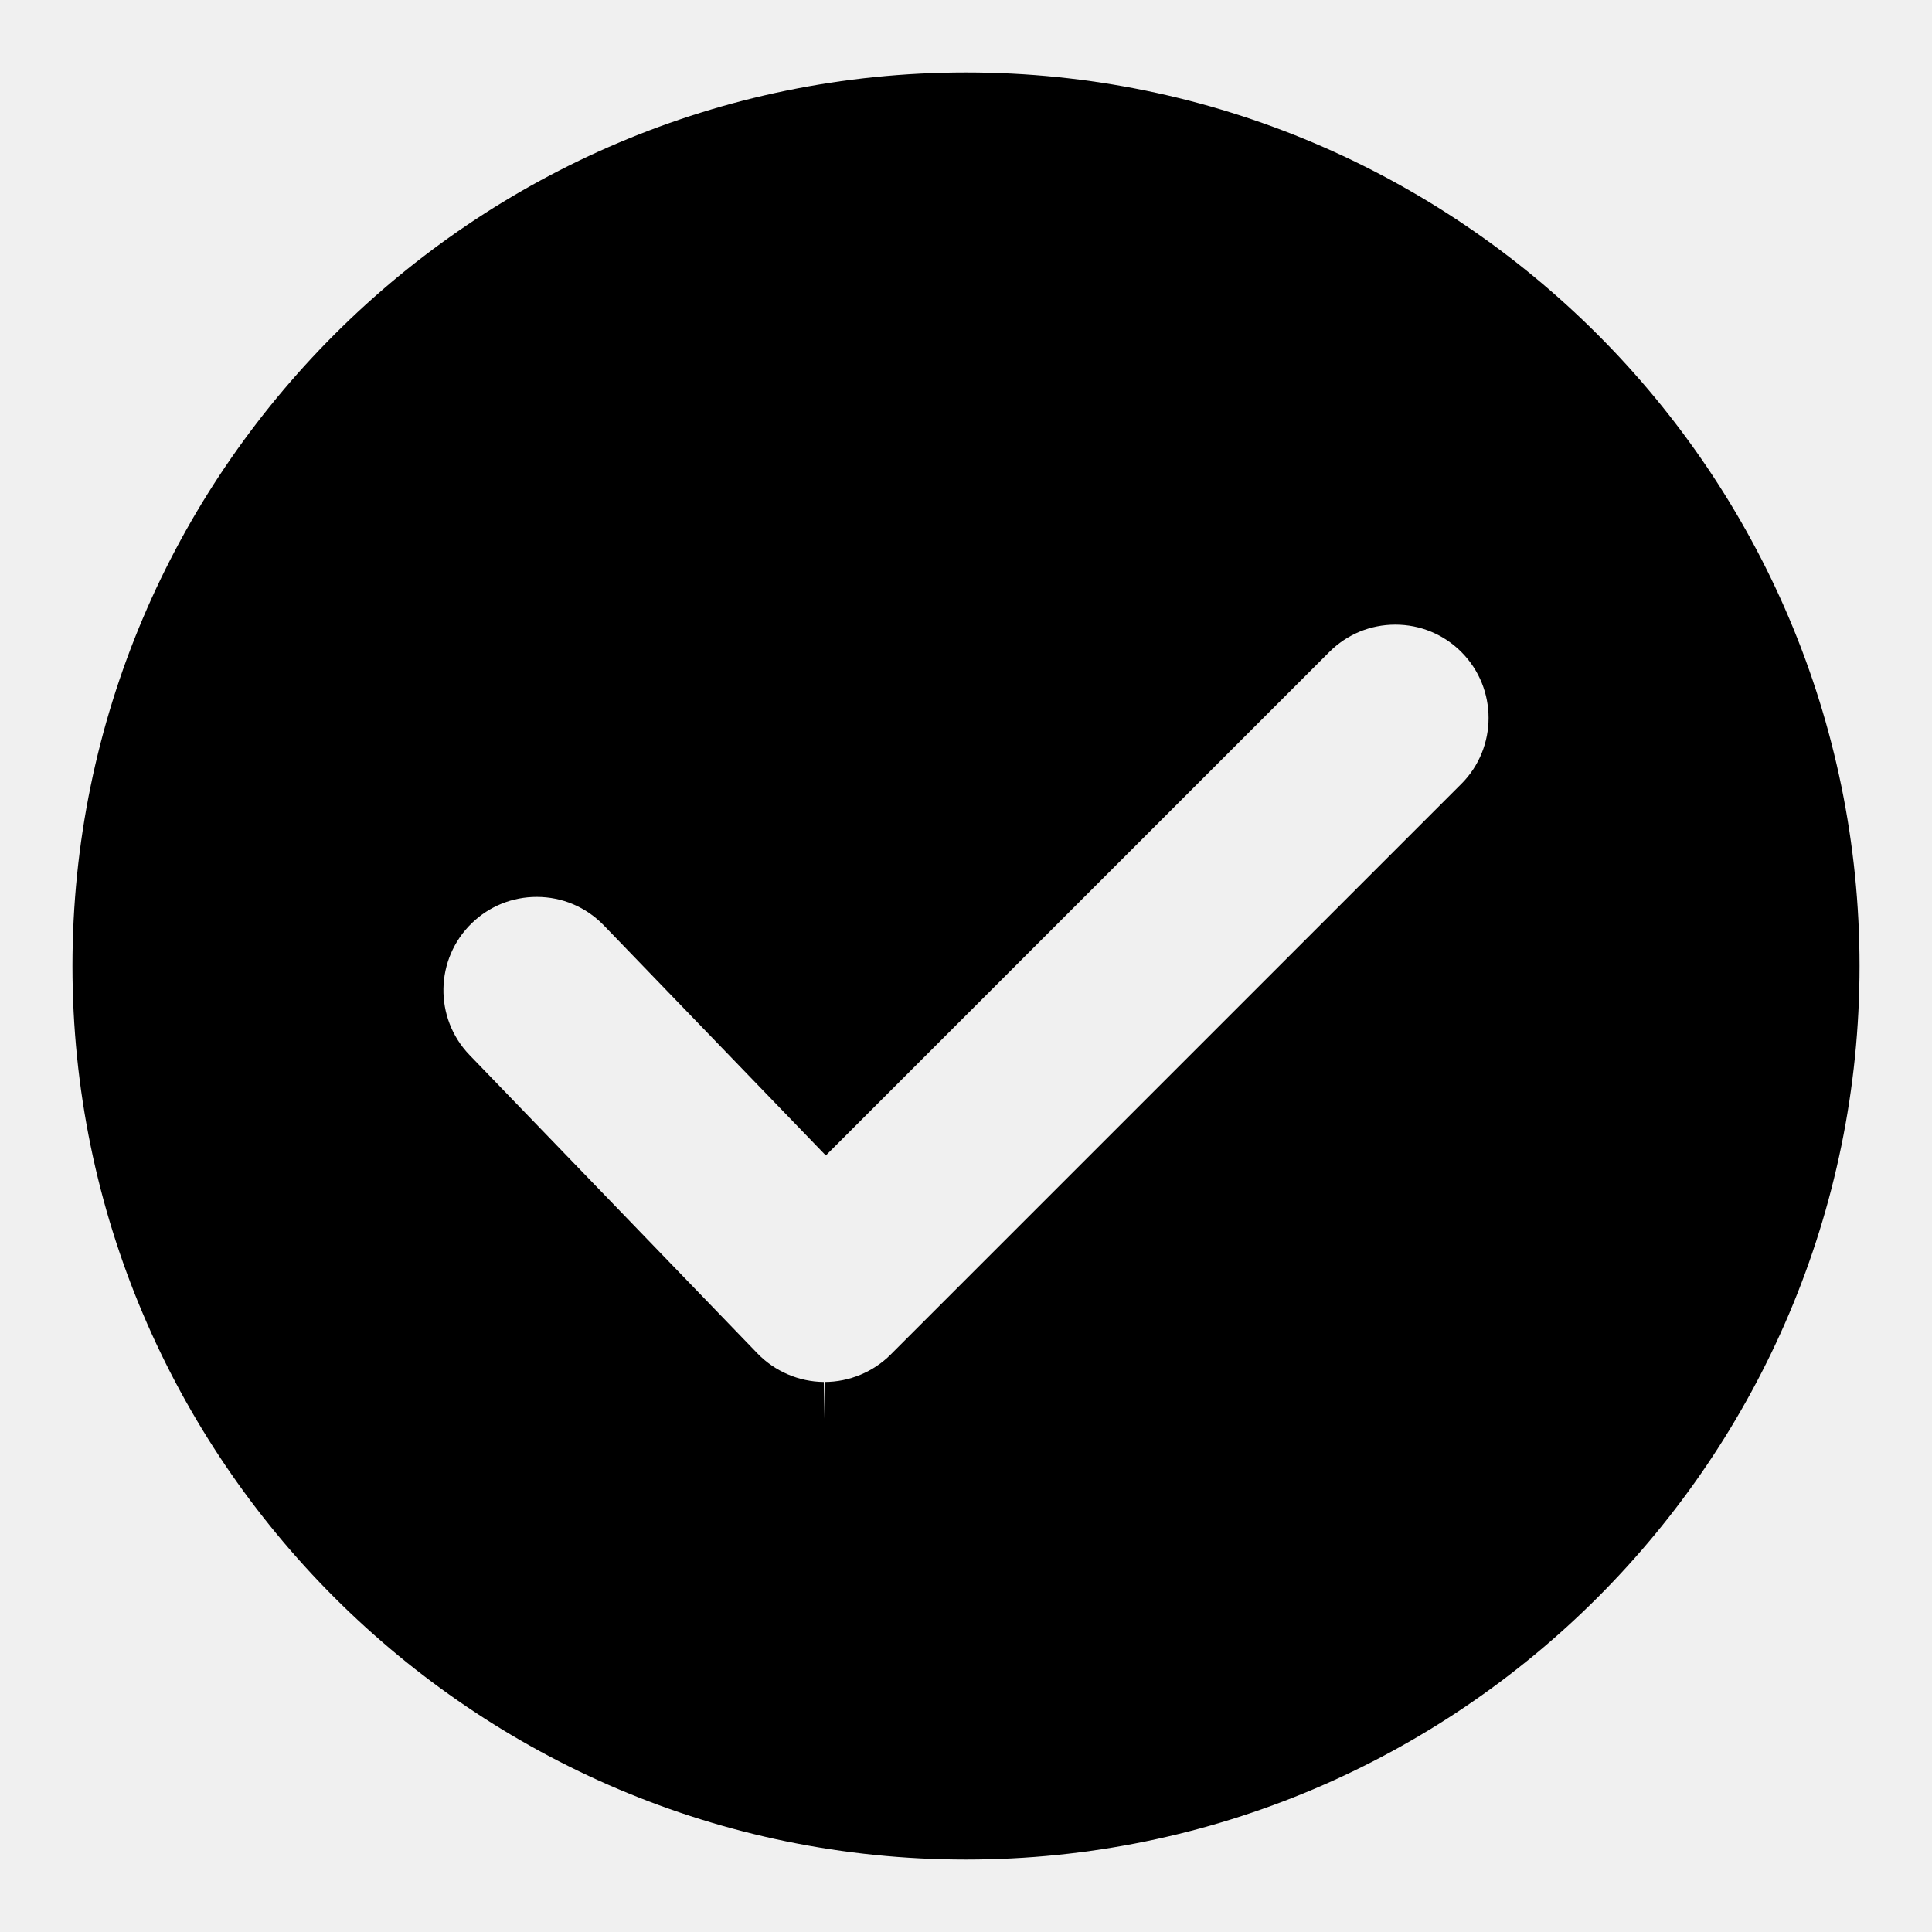
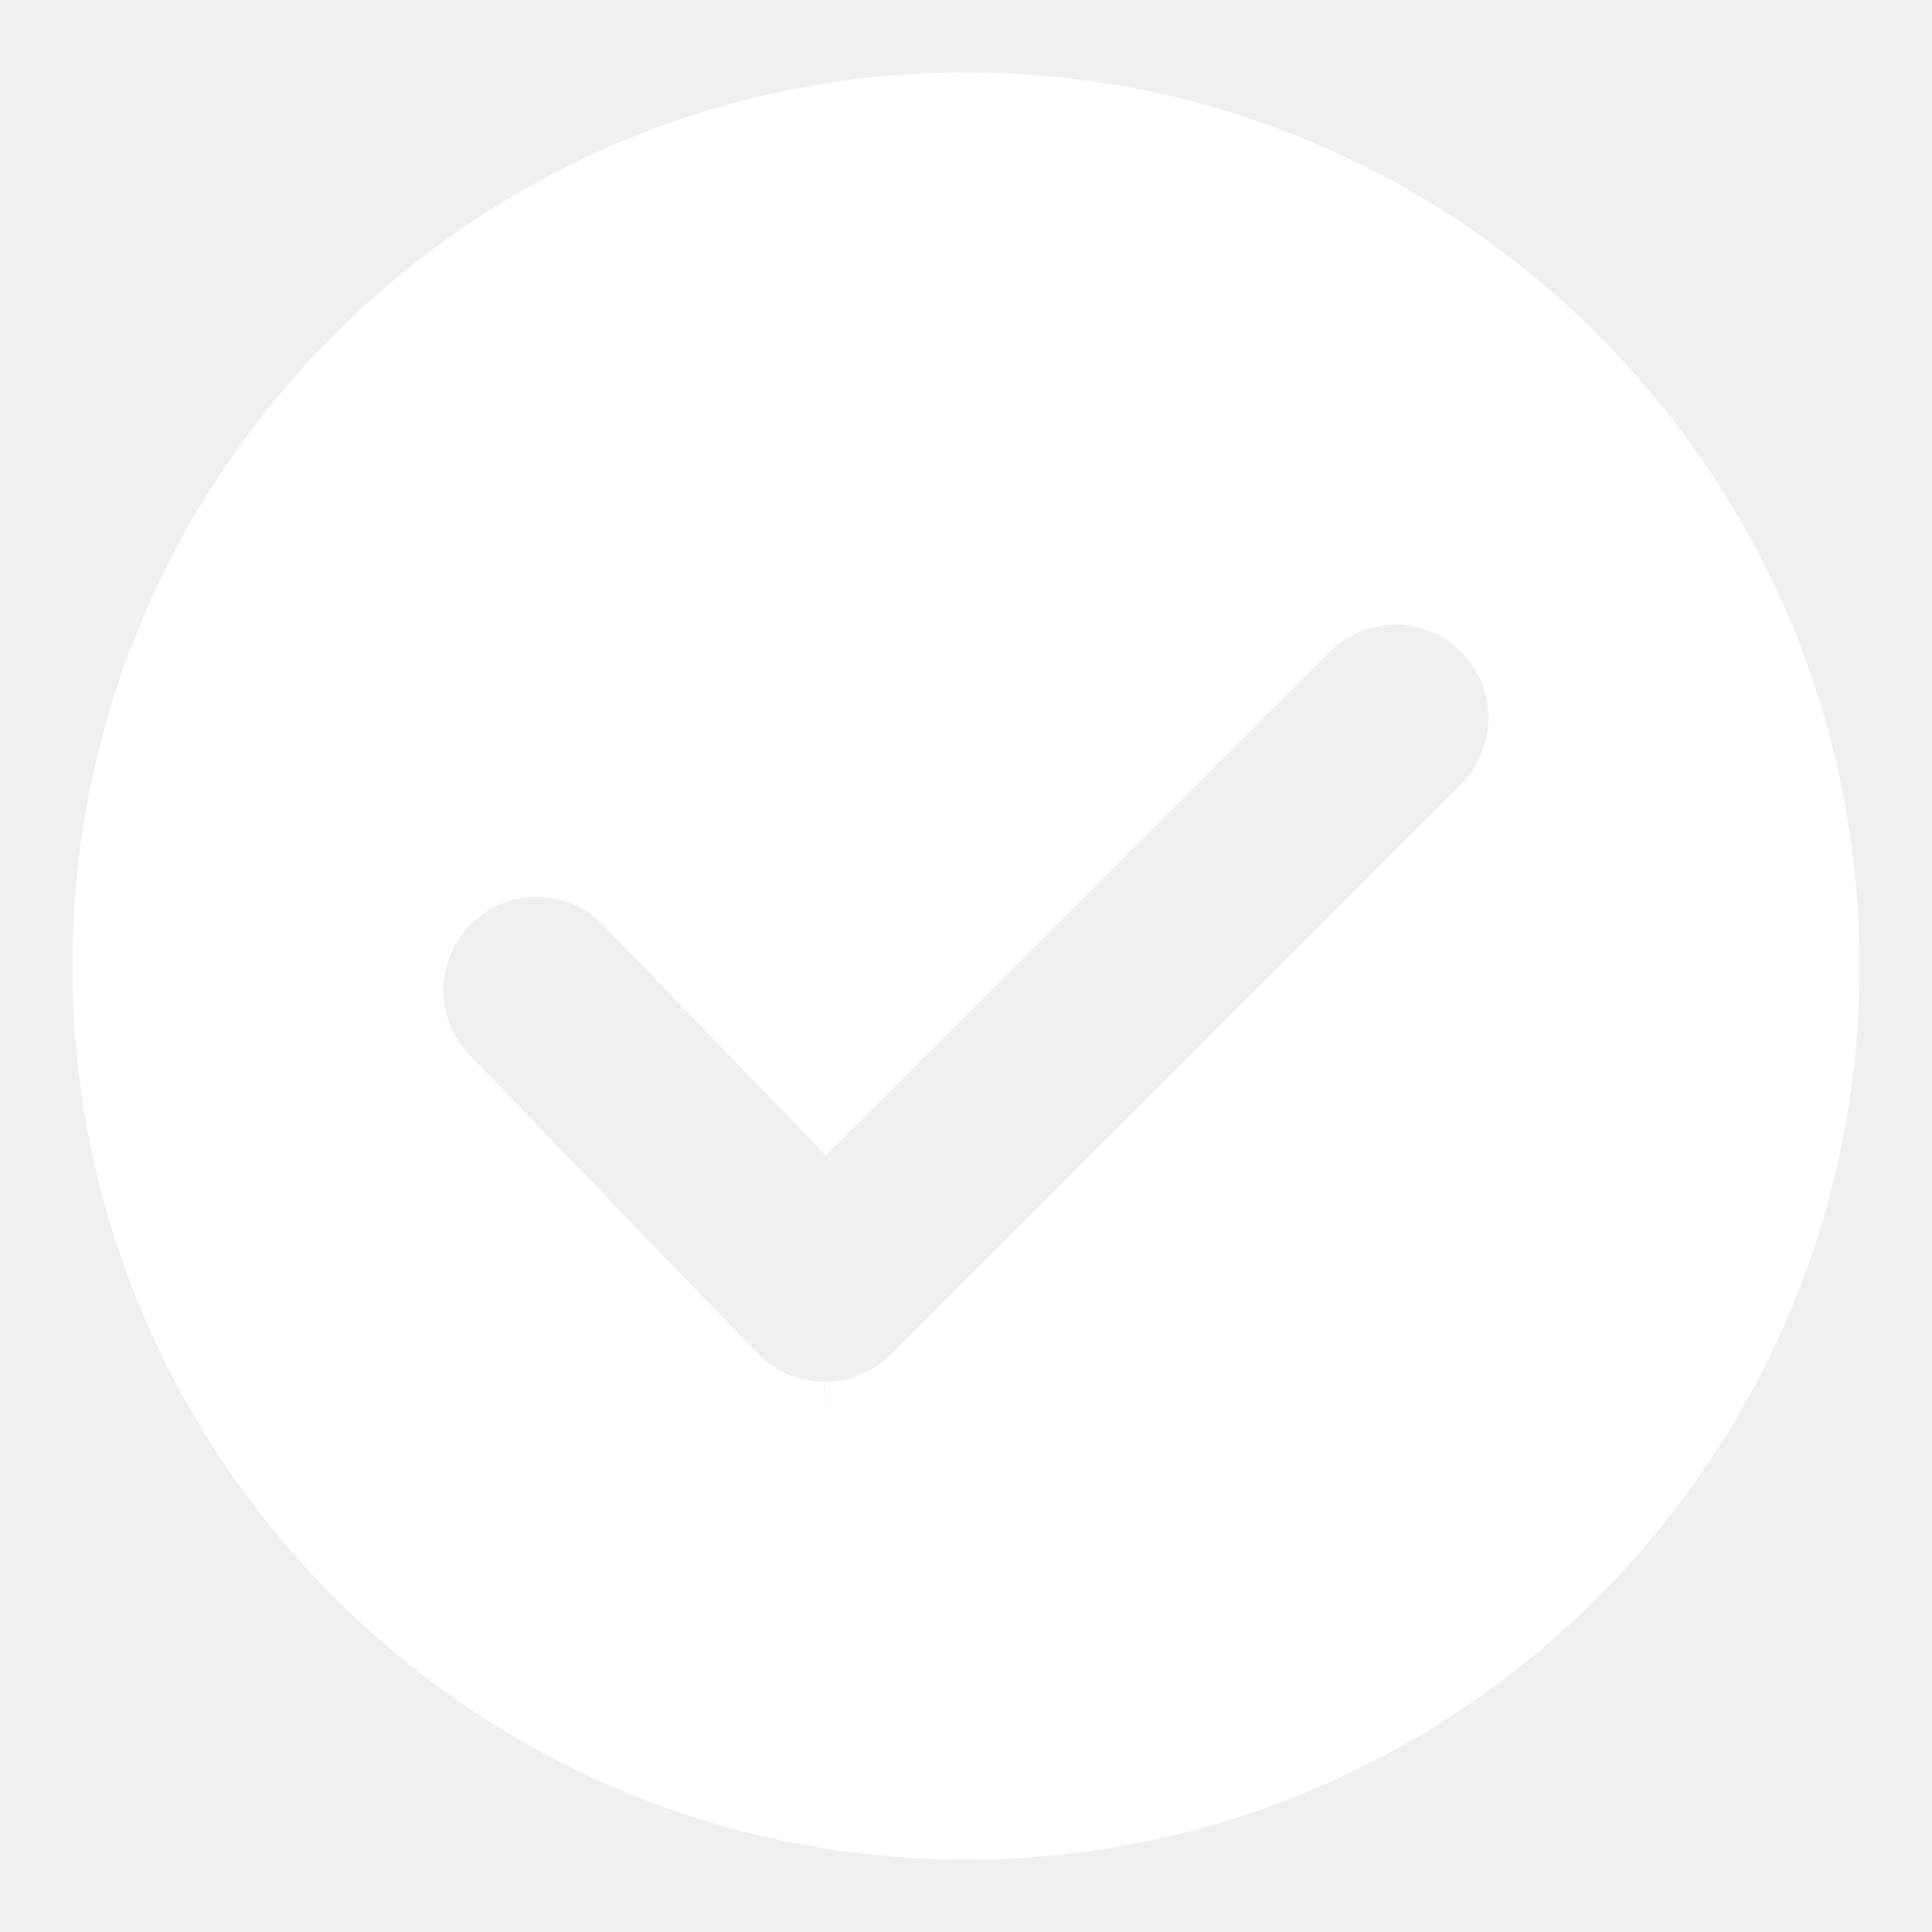
- <svg xmlns="http://www.w3.org/2000/svg" version="1.1" x="0px" y="0px" viewBox="0 0 100 100" enable-background="new 0 0 100 100" xml:space="preserve">
+ <svg xmlns="http://www.w3.org/2000/svg" fill="#ffffff" version="1.1" x="0px" y="0px" viewBox="0 0 100 100" enable-background="new 0 0 100 100" xml:space="preserve">
  <g>
    <path d="M50,3.75C24.498,3.75,3.75,24.498,3.75,50S24.498,96.25,50,96.25S96.25,75.502,96.25,50S75.502,3.75,50,3.75z    M75.636,40.577L46.098,70.115c-0.899,0.899-2.145,1.415-3.416,1.415v2l-0.043-2c-1.288-0.011-2.539-0.549-3.433-1.476   L24.304,54.608c-1.85-1.917-1.795-4.98,0.122-6.83c0.905-0.874,2.096-1.354,3.353-1.354c1.323,0,2.558,0.524,3.477,1.476   l11.488,11.907l26.062-26.061c0.912-0.912,2.125-1.415,3.416-1.415c1.29,0,2.503,0.502,3.415,1.414   C77.519,35.629,77.519,38.694,75.636,40.577z" />
  </g>
</svg>
